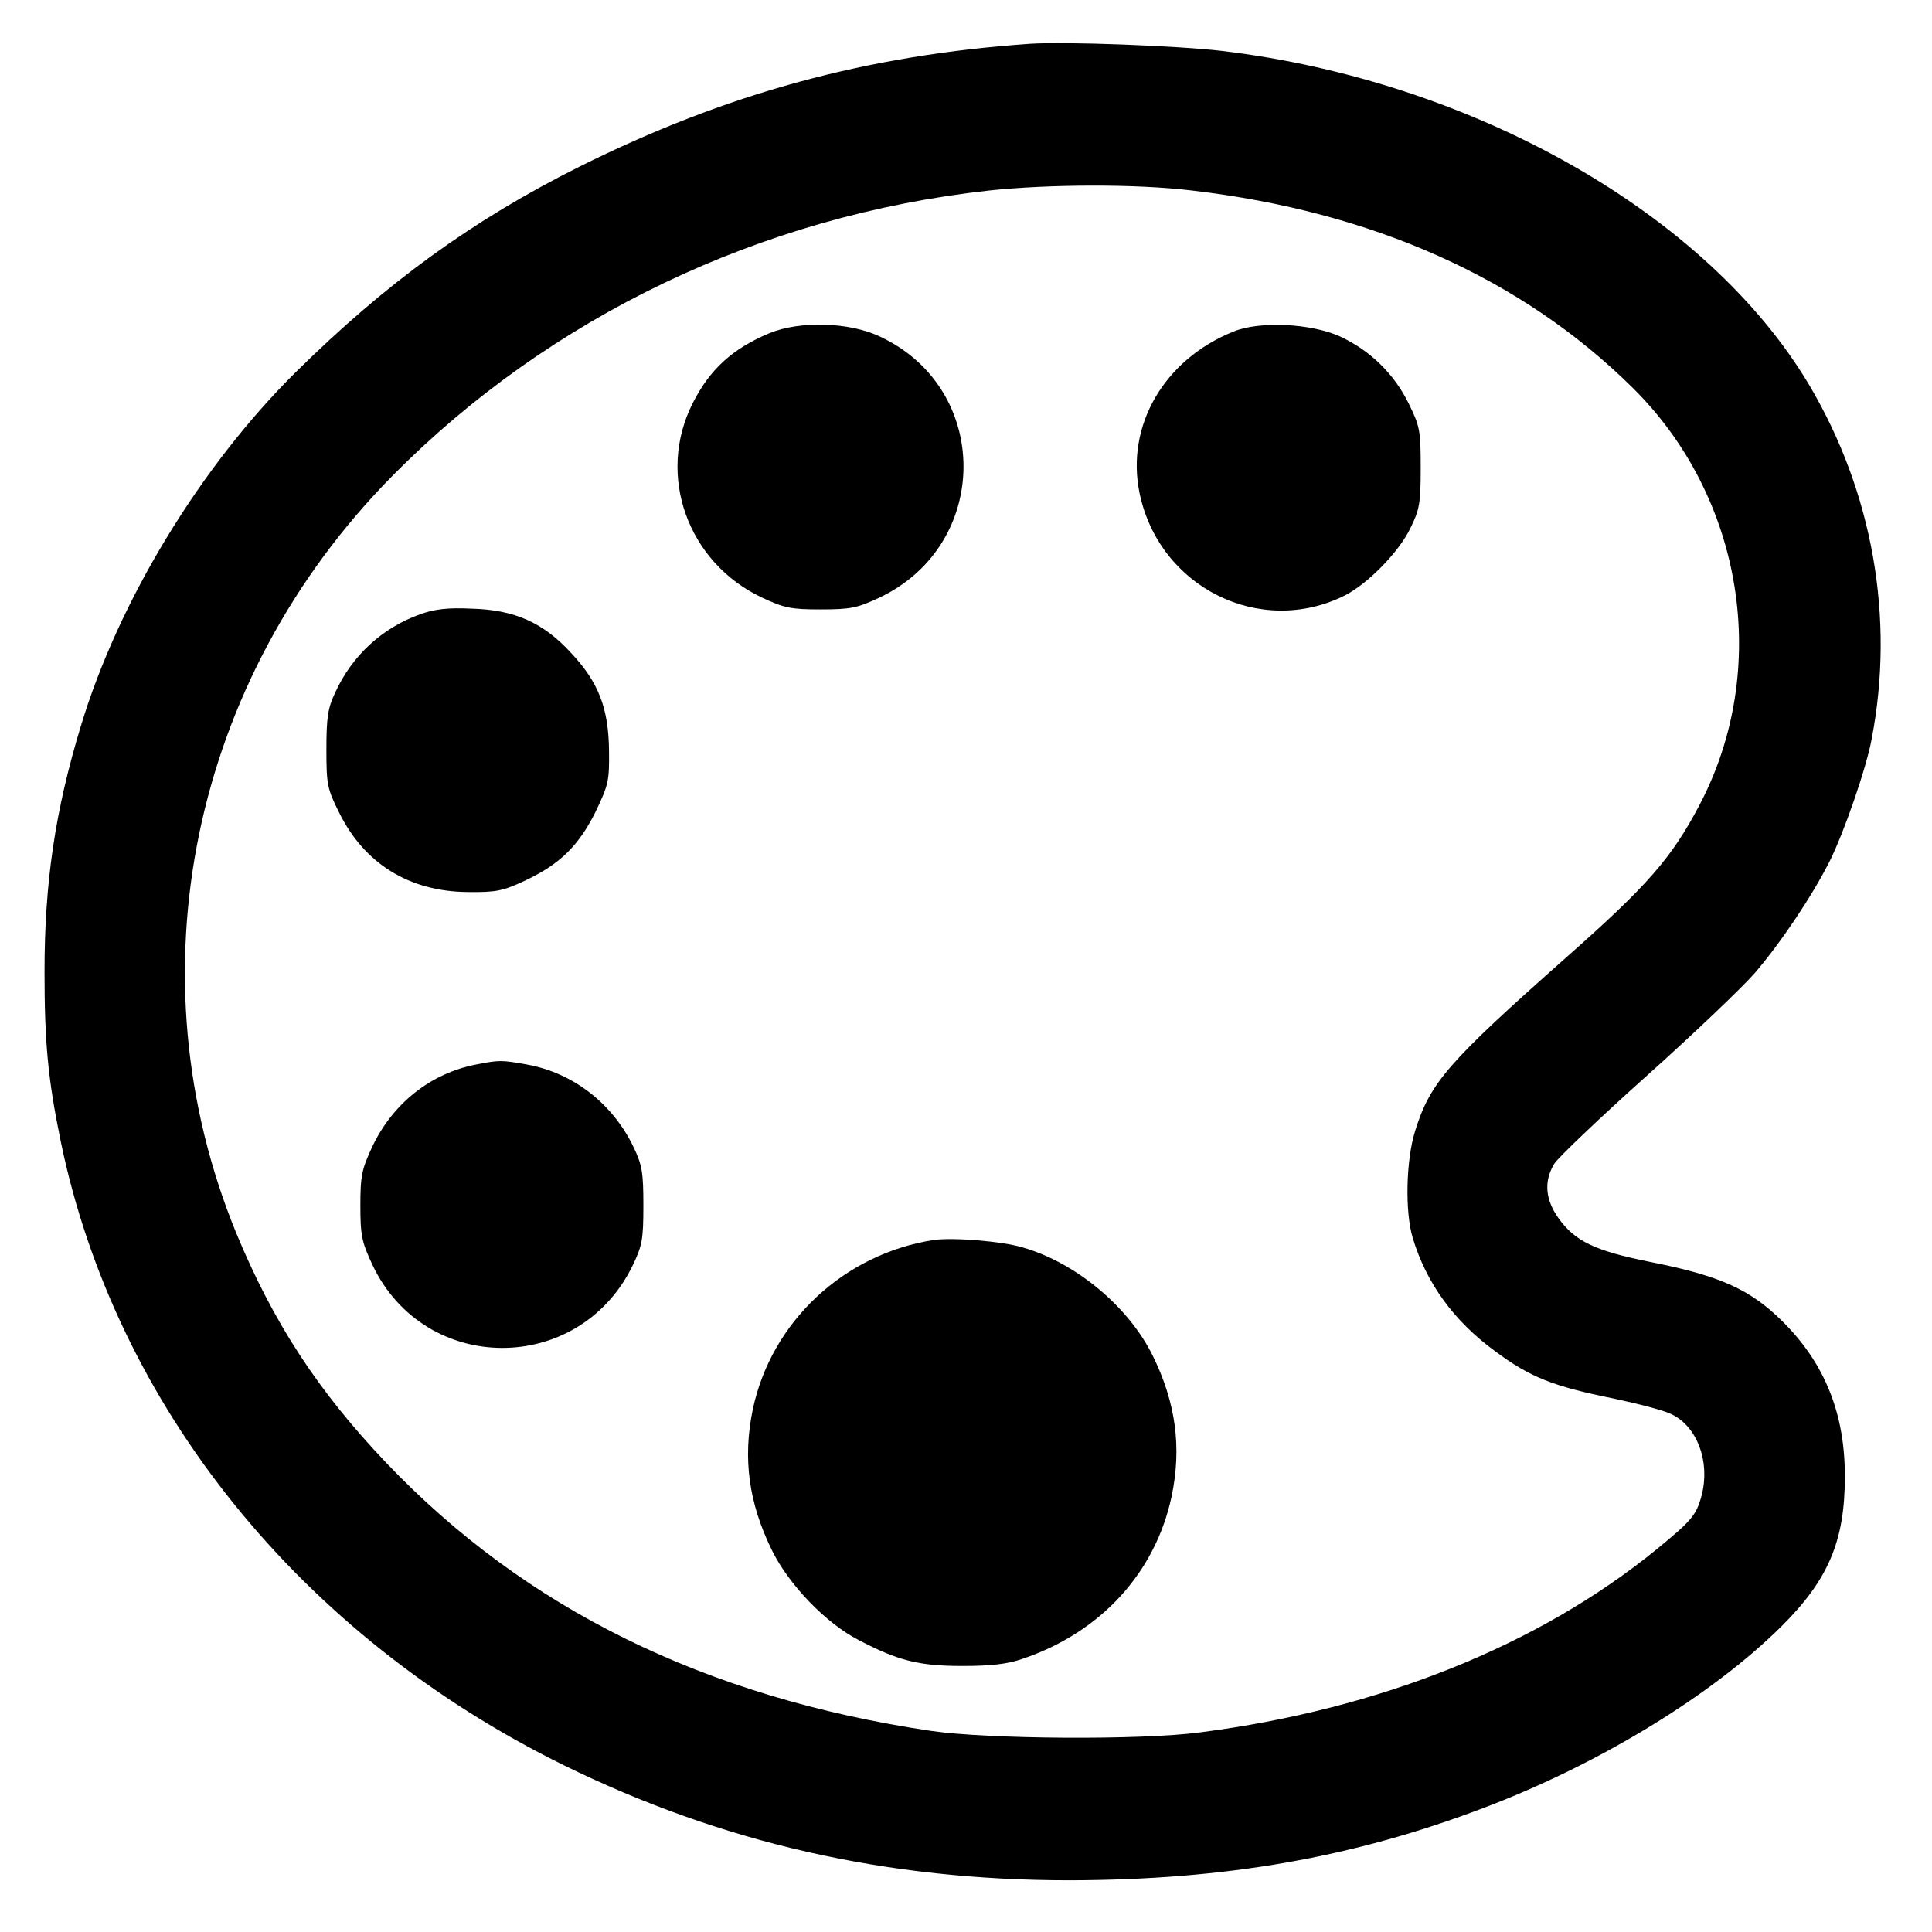
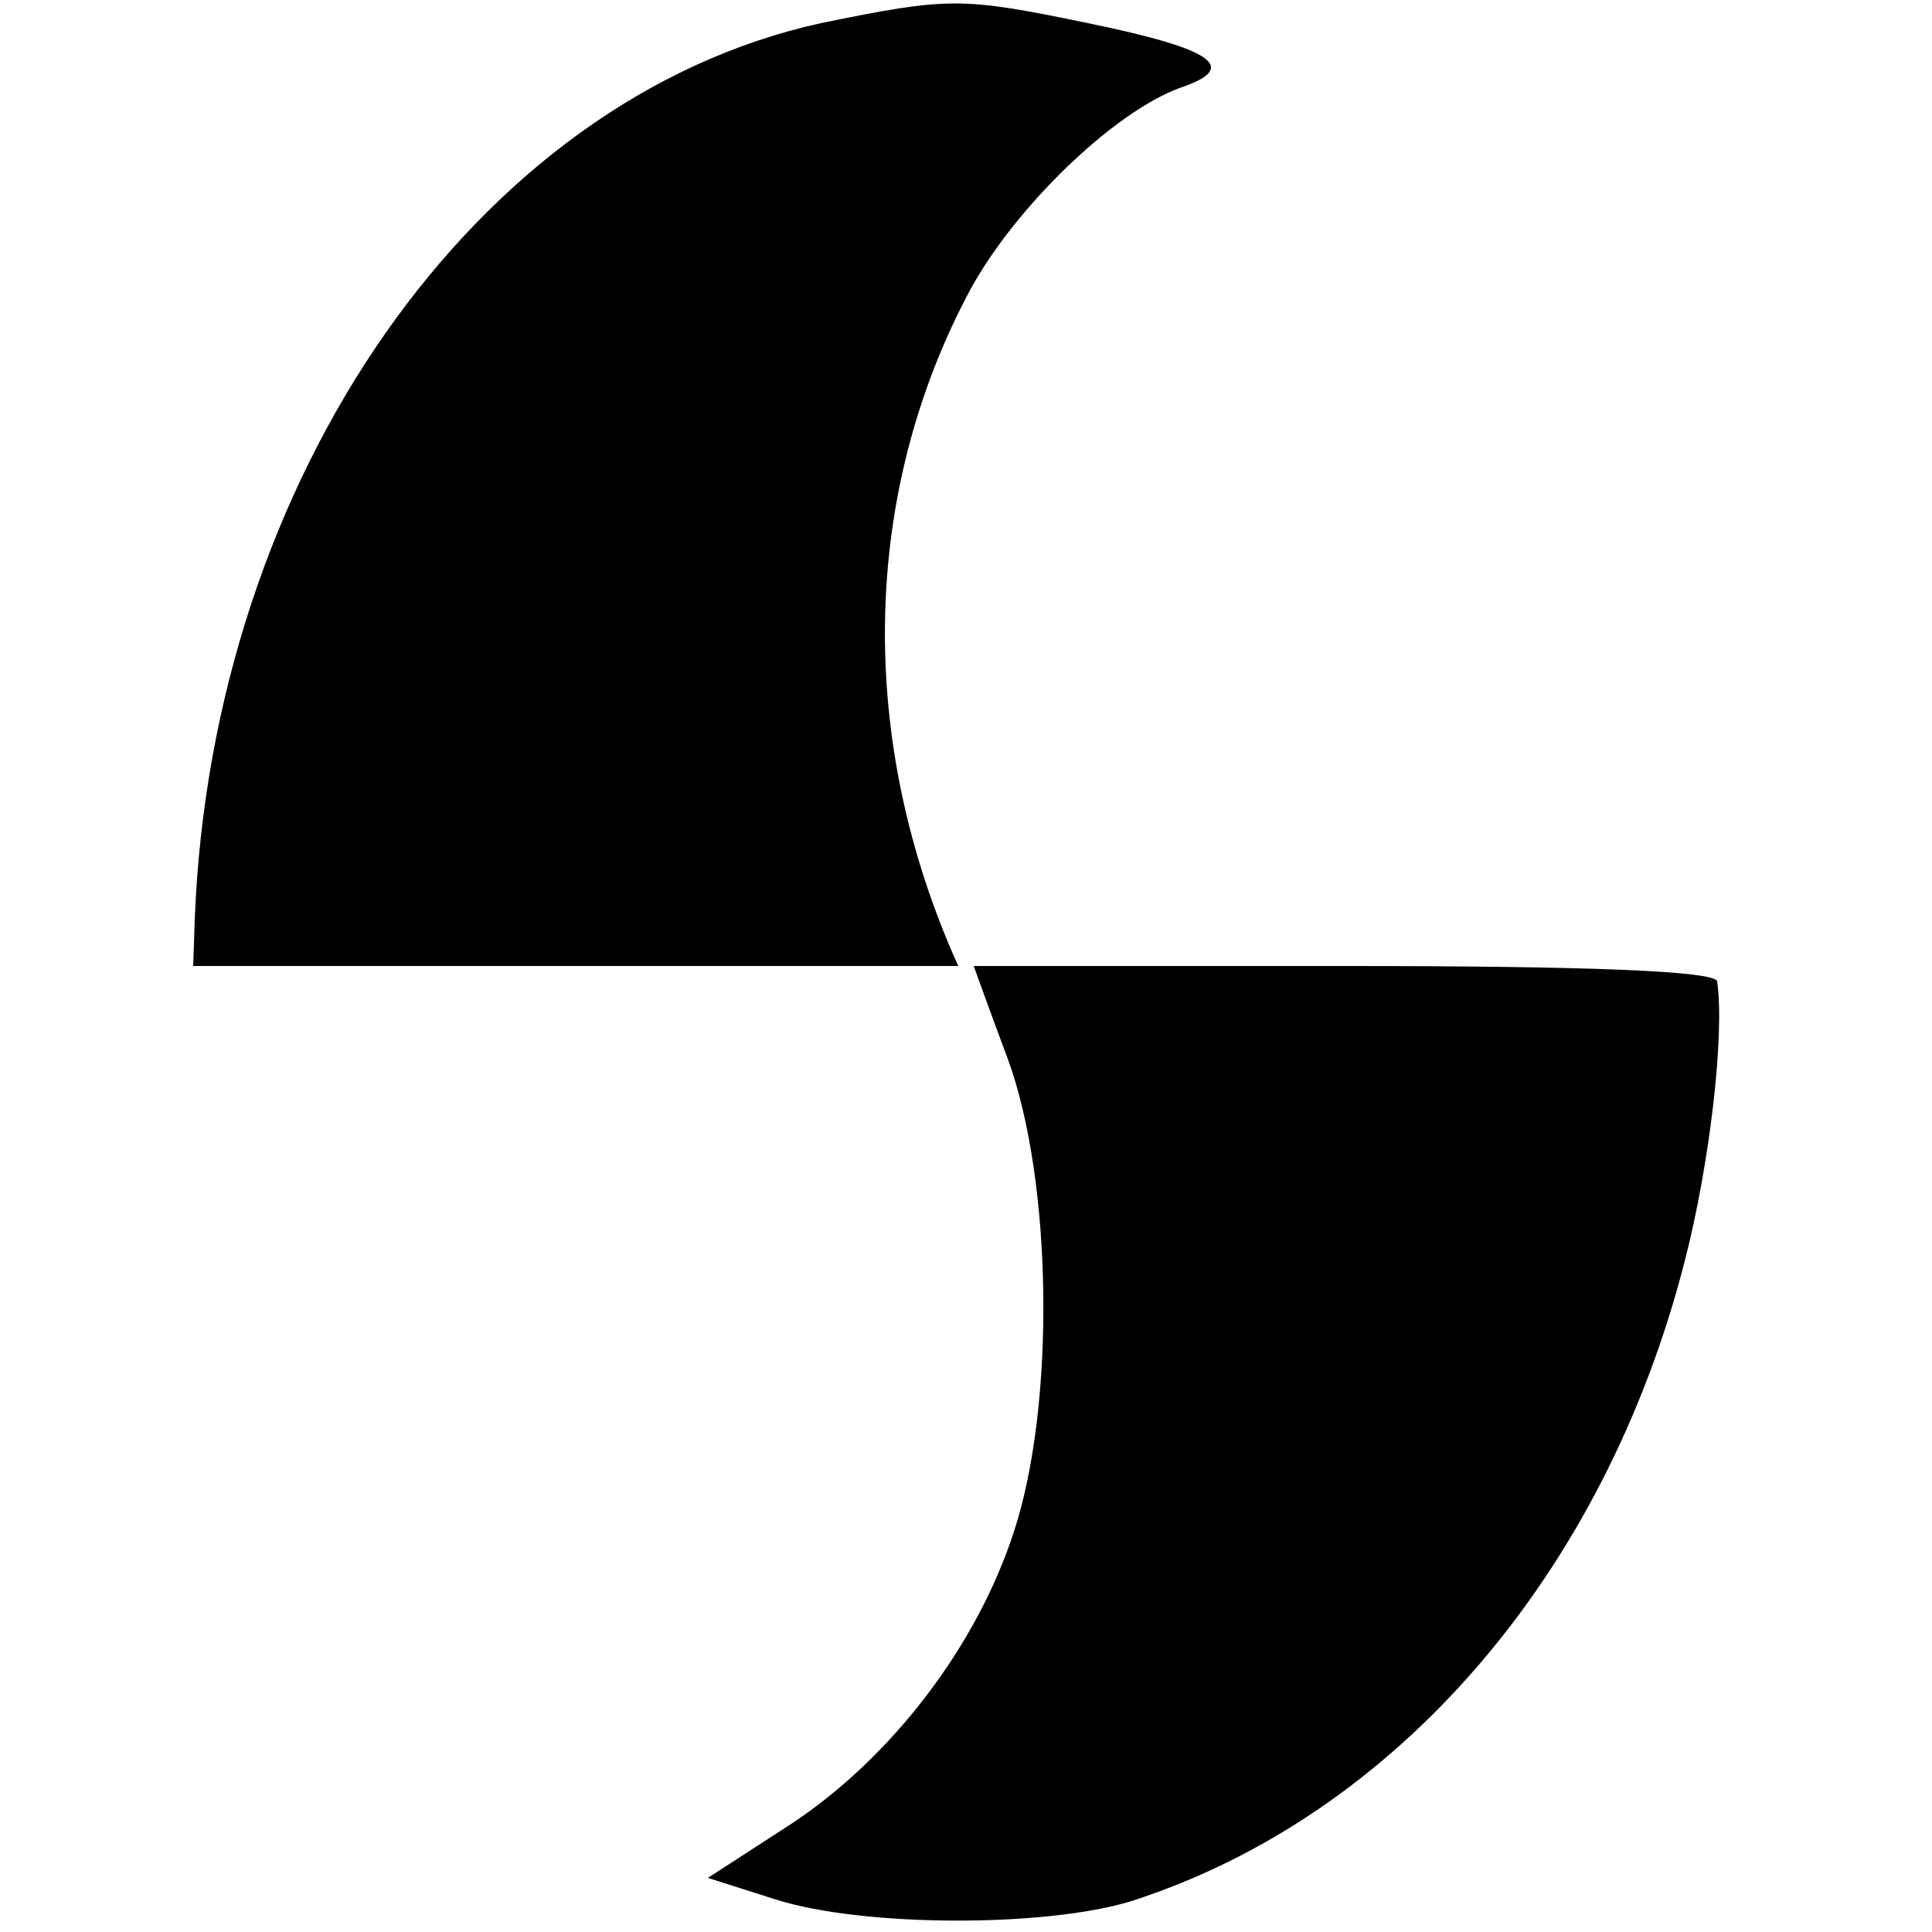
- <svg xmlns="http://www.w3.org/2000/svg" version="1.0" width="512pt" height="512pt" viewBox="0 0 512 512" preserveAspectRatio="xMidYMid meet">
-   <g transform="translate(0,512) scale(0.1,-0.1)" fill="#000000" stroke="none">
-     <path d="M2730 5004 c-432 -30 -804 -131 -1195 -326 -282 -141 -511 -307 -753 -546 -251 -249 -468 -605 -568 -937 -68 -224 -96 -414 -96 -650 0 -189 9 -284 43 -450 145 -702 636 -1310 1333 -1653 420 -206 855 -305 1341 -305 412 1 751 60 1100 193 305 116 604 299 786 480 124 123 168 226 168 395 1 166 -52 300 -163 411 -87 87 -167 123 -354 160 -144 29 -198 54 -242 116 -35 49 -39 98 -11 144 11 17 121 122 245 233 124 111 253 234 287 273 70 82 151 203 198 296 37 74 97 246 111 323 62 321 3 654 -165 938 -269 453 -889 806 -1556 886 -121 14 -415 25 -509 19z m430 -389 c477 -56 872 -232 1165 -521 296 -291 369 -748 178 -1109 -74 -140 -137 -212 -352 -402 -315 -279 -361 -332 -401 -461 -24 -77 -27 -214 -6 -283 36 -119 108 -219 217 -299 94 -70 155 -94 314 -126 66 -14 136 -32 155 -42 68 -33 102 -125 80 -213 -14 -54 -26 -68 -120 -145 -313 -255 -735 -424 -1210 -485 -157 -21 -564 -18 -713 4 -599 89 -1075 324 -1443 710 -181 190 -299 371 -397 607 -282 685 -121 1469 414 2010 417 421 975 688 1579 755 160 17 392 18 540 0z" />
-     <path d="M2039 4237 c-98 -41 -158 -96 -203 -185 -97 -191 -14 -423 184 -516 58 -27 75 -31 155 -31 80 0 97 4 155 31 297 140 298 554 2 692 -82 39 -213 42 -293 9z" />
-     <path d="M3268 4241 c-183 -74 -285 -249 -248 -428 52 -250 320 -383 544 -271 61 31 143 115 173 177 25 50 28 67 28 161 0 99 -2 110 -32 171 -39 79 -102 140 -181 177 -77 35 -214 42 -284 13z" />
-     <path d="M1113 3492 c-100 -36 -180 -109 -225 -208 -19 -40 -23 -66 -23 -149 0 -93 2 -105 33 -167 67 -137 187 -211 342 -212 75 -1 93 3 151 30 93 44 142 92 187 182 34 71 37 82 36 161 -1 113 -27 182 -100 260 -74 81 -150 115 -264 118 -63 3 -98 -1 -137 -15z" />
-     <path d="M1262 2299 c-120 -23 -221 -103 -275 -217 -28 -60 -32 -77 -32 -157 0 -80 4 -97 32 -157 138 -292 546 -294 689 -3 26 54 29 70 29 160 0 87 -3 107 -26 155 -55 115 -160 197 -283 219 -67 12 -73 12 -134 0z" />
-     <path d="M2475 1834 c-239 -37 -431 -217 -480 -449 -27 -130 -11 -248 51 -374 45 -91 142 -192 229 -237 105 -55 160 -69 275 -69 76 0 120 5 160 19 207 70 352 228 395 431 27 129 11 248 -50 372 -64 130 -203 246 -344 287 -57 17 -186 27 -236 20z" />
+ <svg xmlns="http://www.w3.org/2000/svg" version="1.0" width="125pt" height="125pt" viewBox="0 0 125 125" preserveAspectRatio="xMidYMid meet">
+   <g transform="translate(0,125) scale(0.1,-0.1)" fill="#000000" stroke="none">
+     <path d="M531 1235 c-223 -49 -394 -294 -405 -580 l-1 -30 248 0 c136 0 247 0 247 0 -66 146 -63 306 8 438 29 53 92 114 135 130 39 13 24 25 -59 42 -82 17 -90 17 -173 0z" />
+     <path d="M630 625 c0 0 10 -28 22 -60 29 -79 31 -224 4 -306 -24 -74 -79 -146 -144 -189 l-54 -35 44 -14 c57 -18 175 -18 230 -1 171 55 306 211 358 414 16 62 26 146 21 181 -1 7 -88 10 -241 10 -132 0 -240 0 -240 0z" />
  </g>
</svg>
